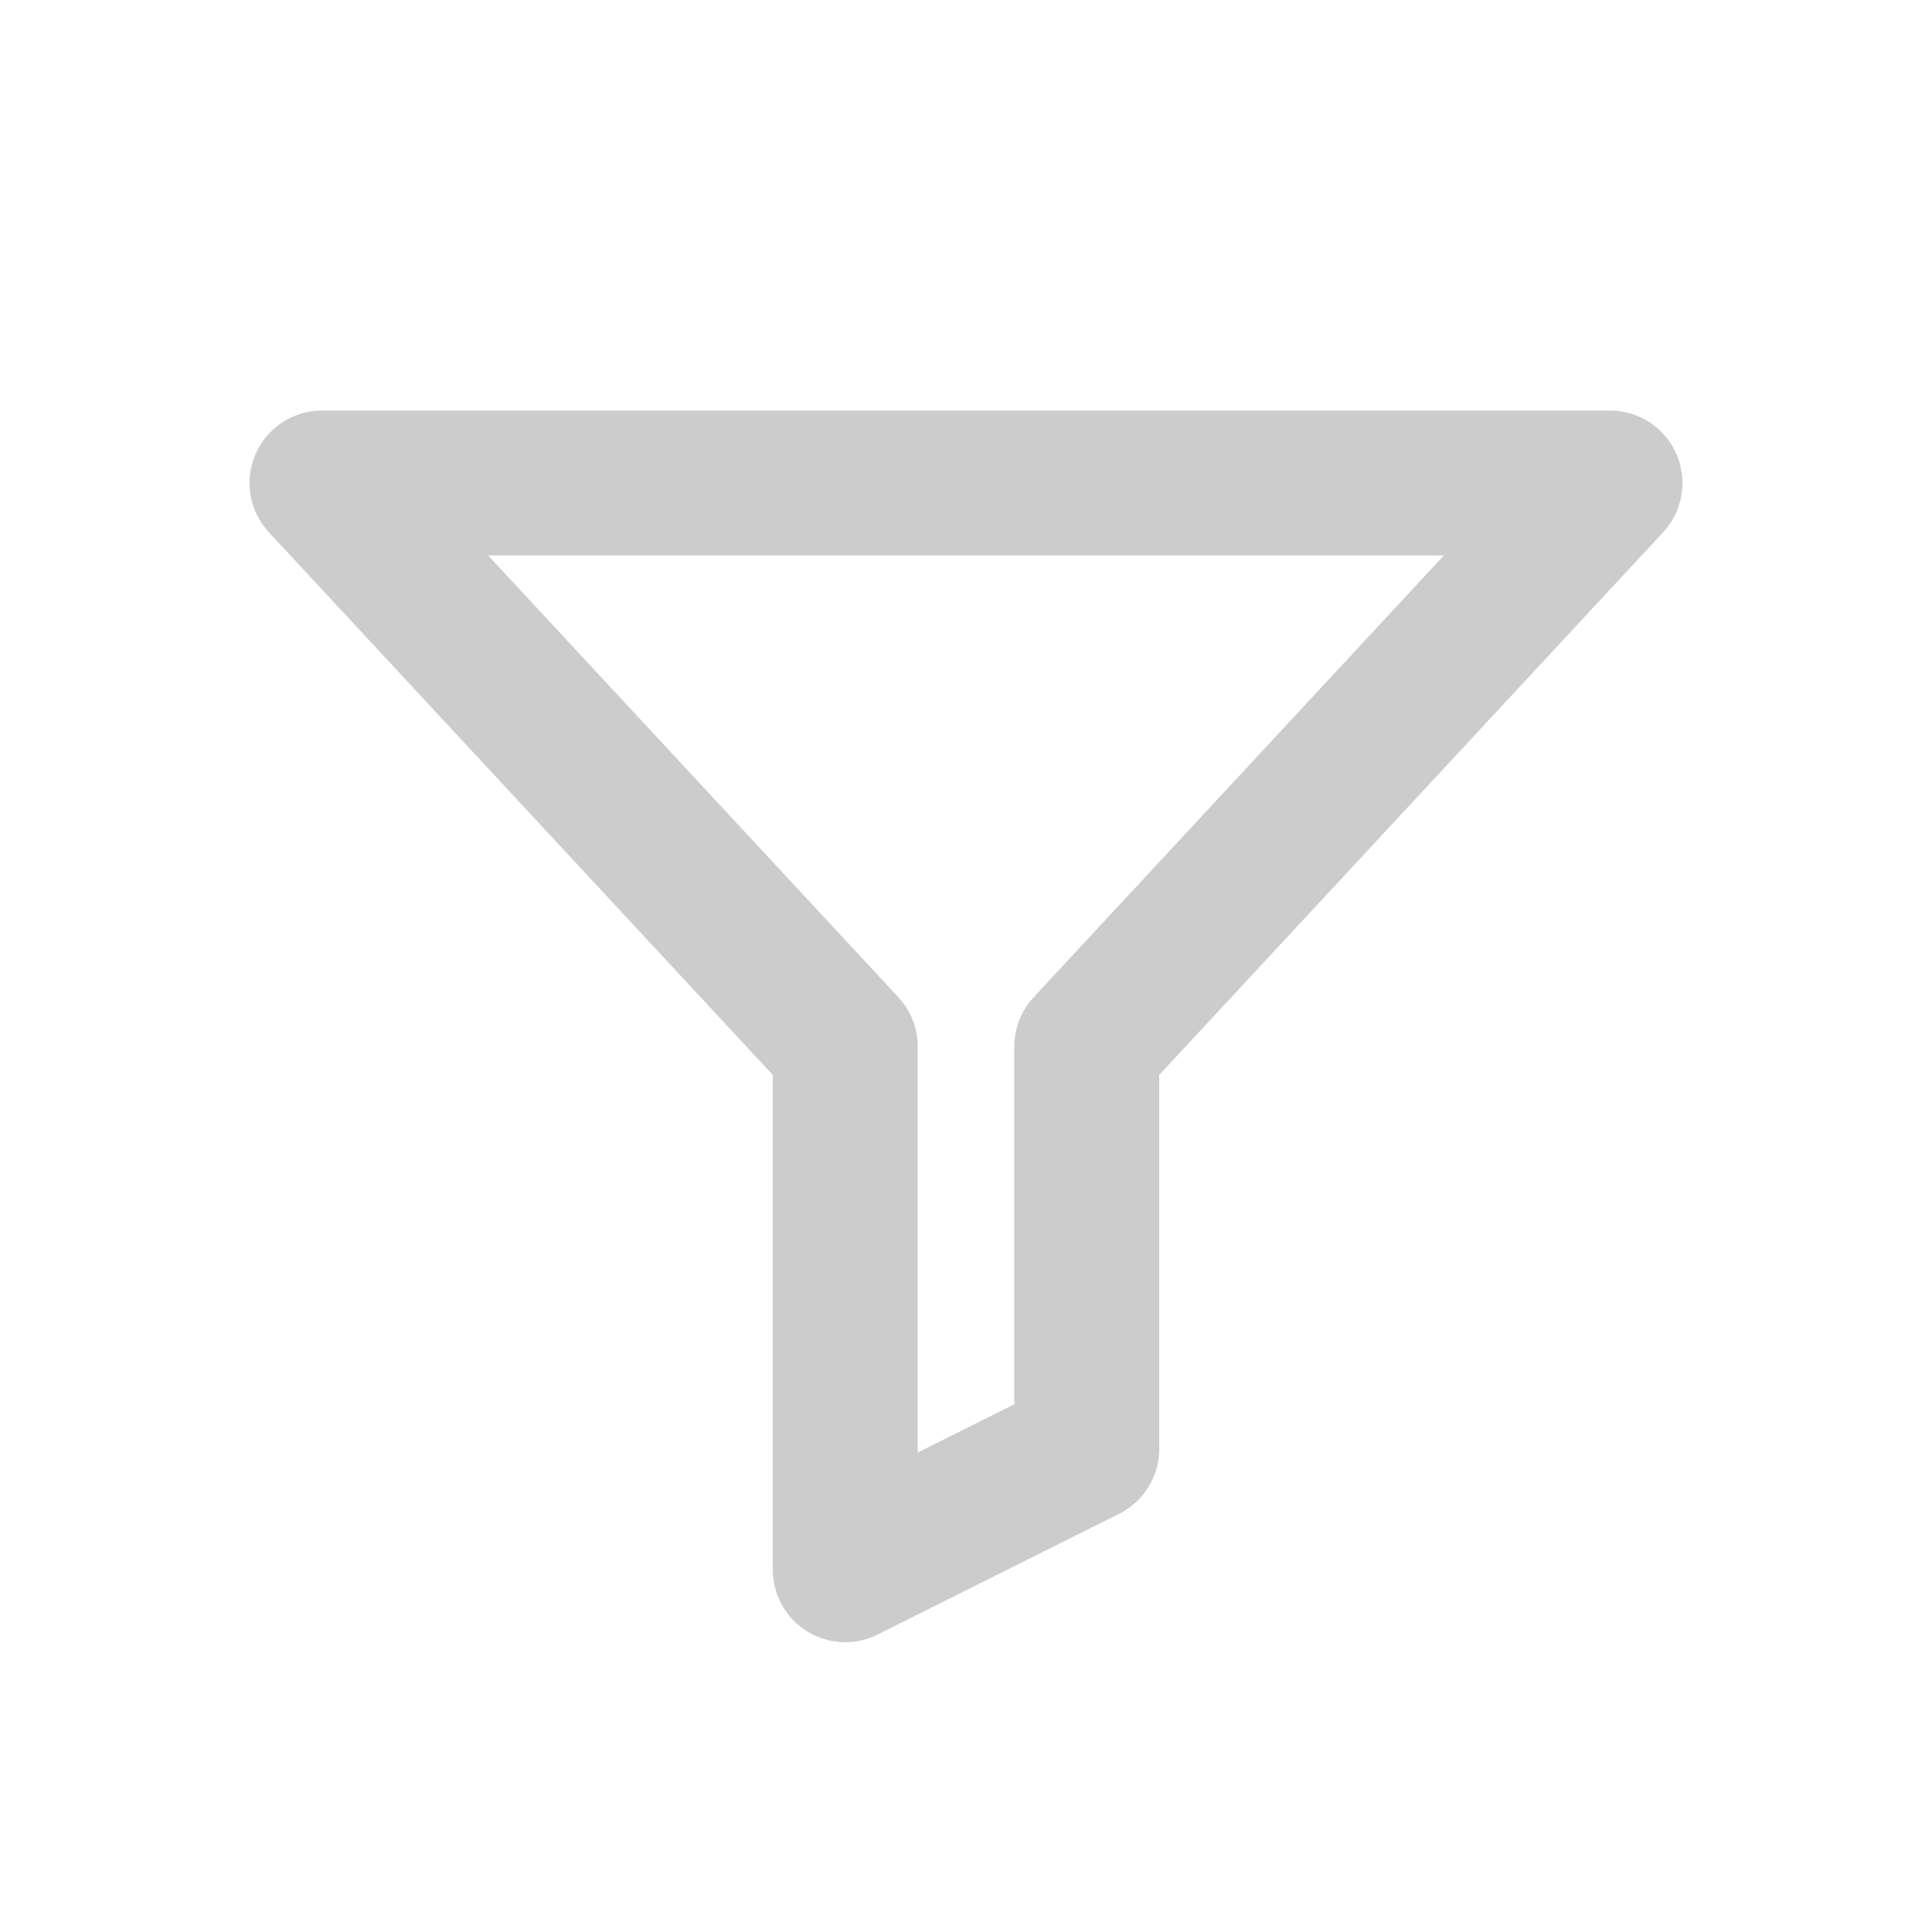
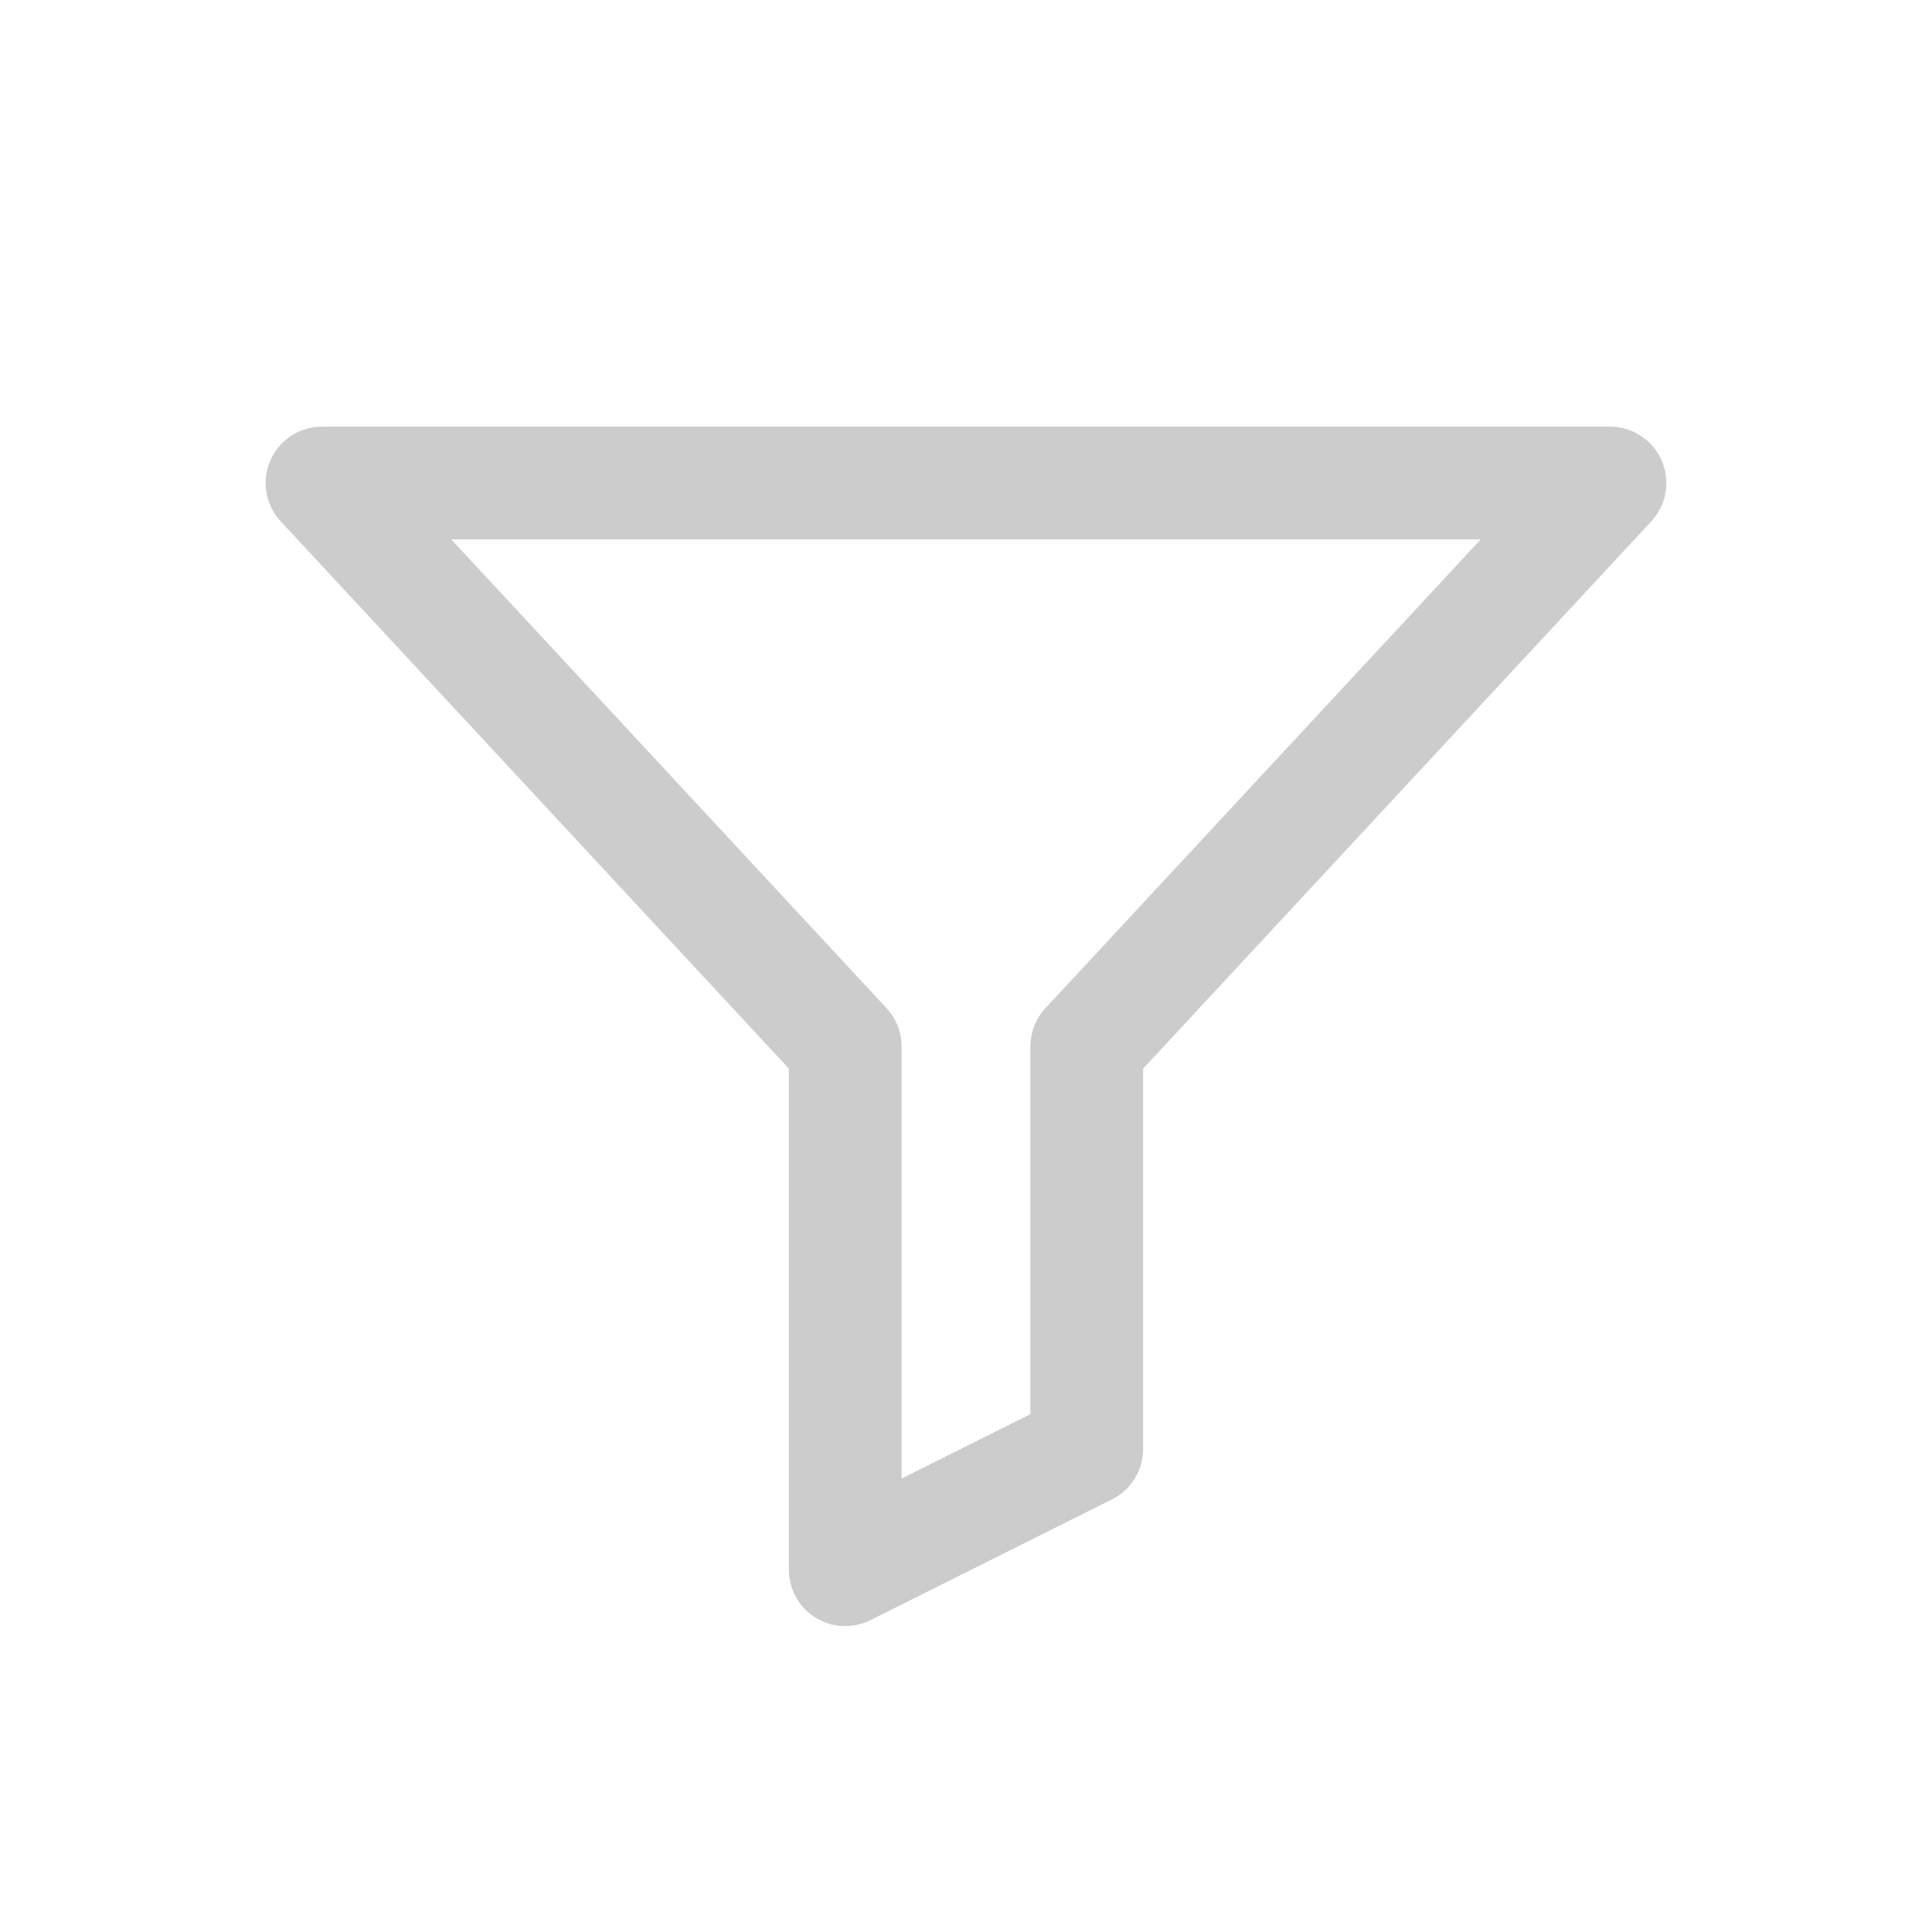
- <svg xmlns="http://www.w3.org/2000/svg" width="24" height="24" viewBox="0 0 24 24" fill="none" stroke="#cccccc" stroke-width="1.8" stroke-linecap="round" stroke-linejoin="round">
-   <path d="M4 6h16l-6.5 7v5l-3 1.5v-6.5z" />
+ <svg xmlns="http://www.w3.org/2000/svg" width="24" height="24" viewBox="0 0 24 24">
+   <path d="M4 6h16l-6.5 7v5l-3 1.5v-6.5z" fill="none" stroke="#cccccc" stroke-width="1.4" stroke-linecap="round" stroke-linejoin="round" />
</svg>
